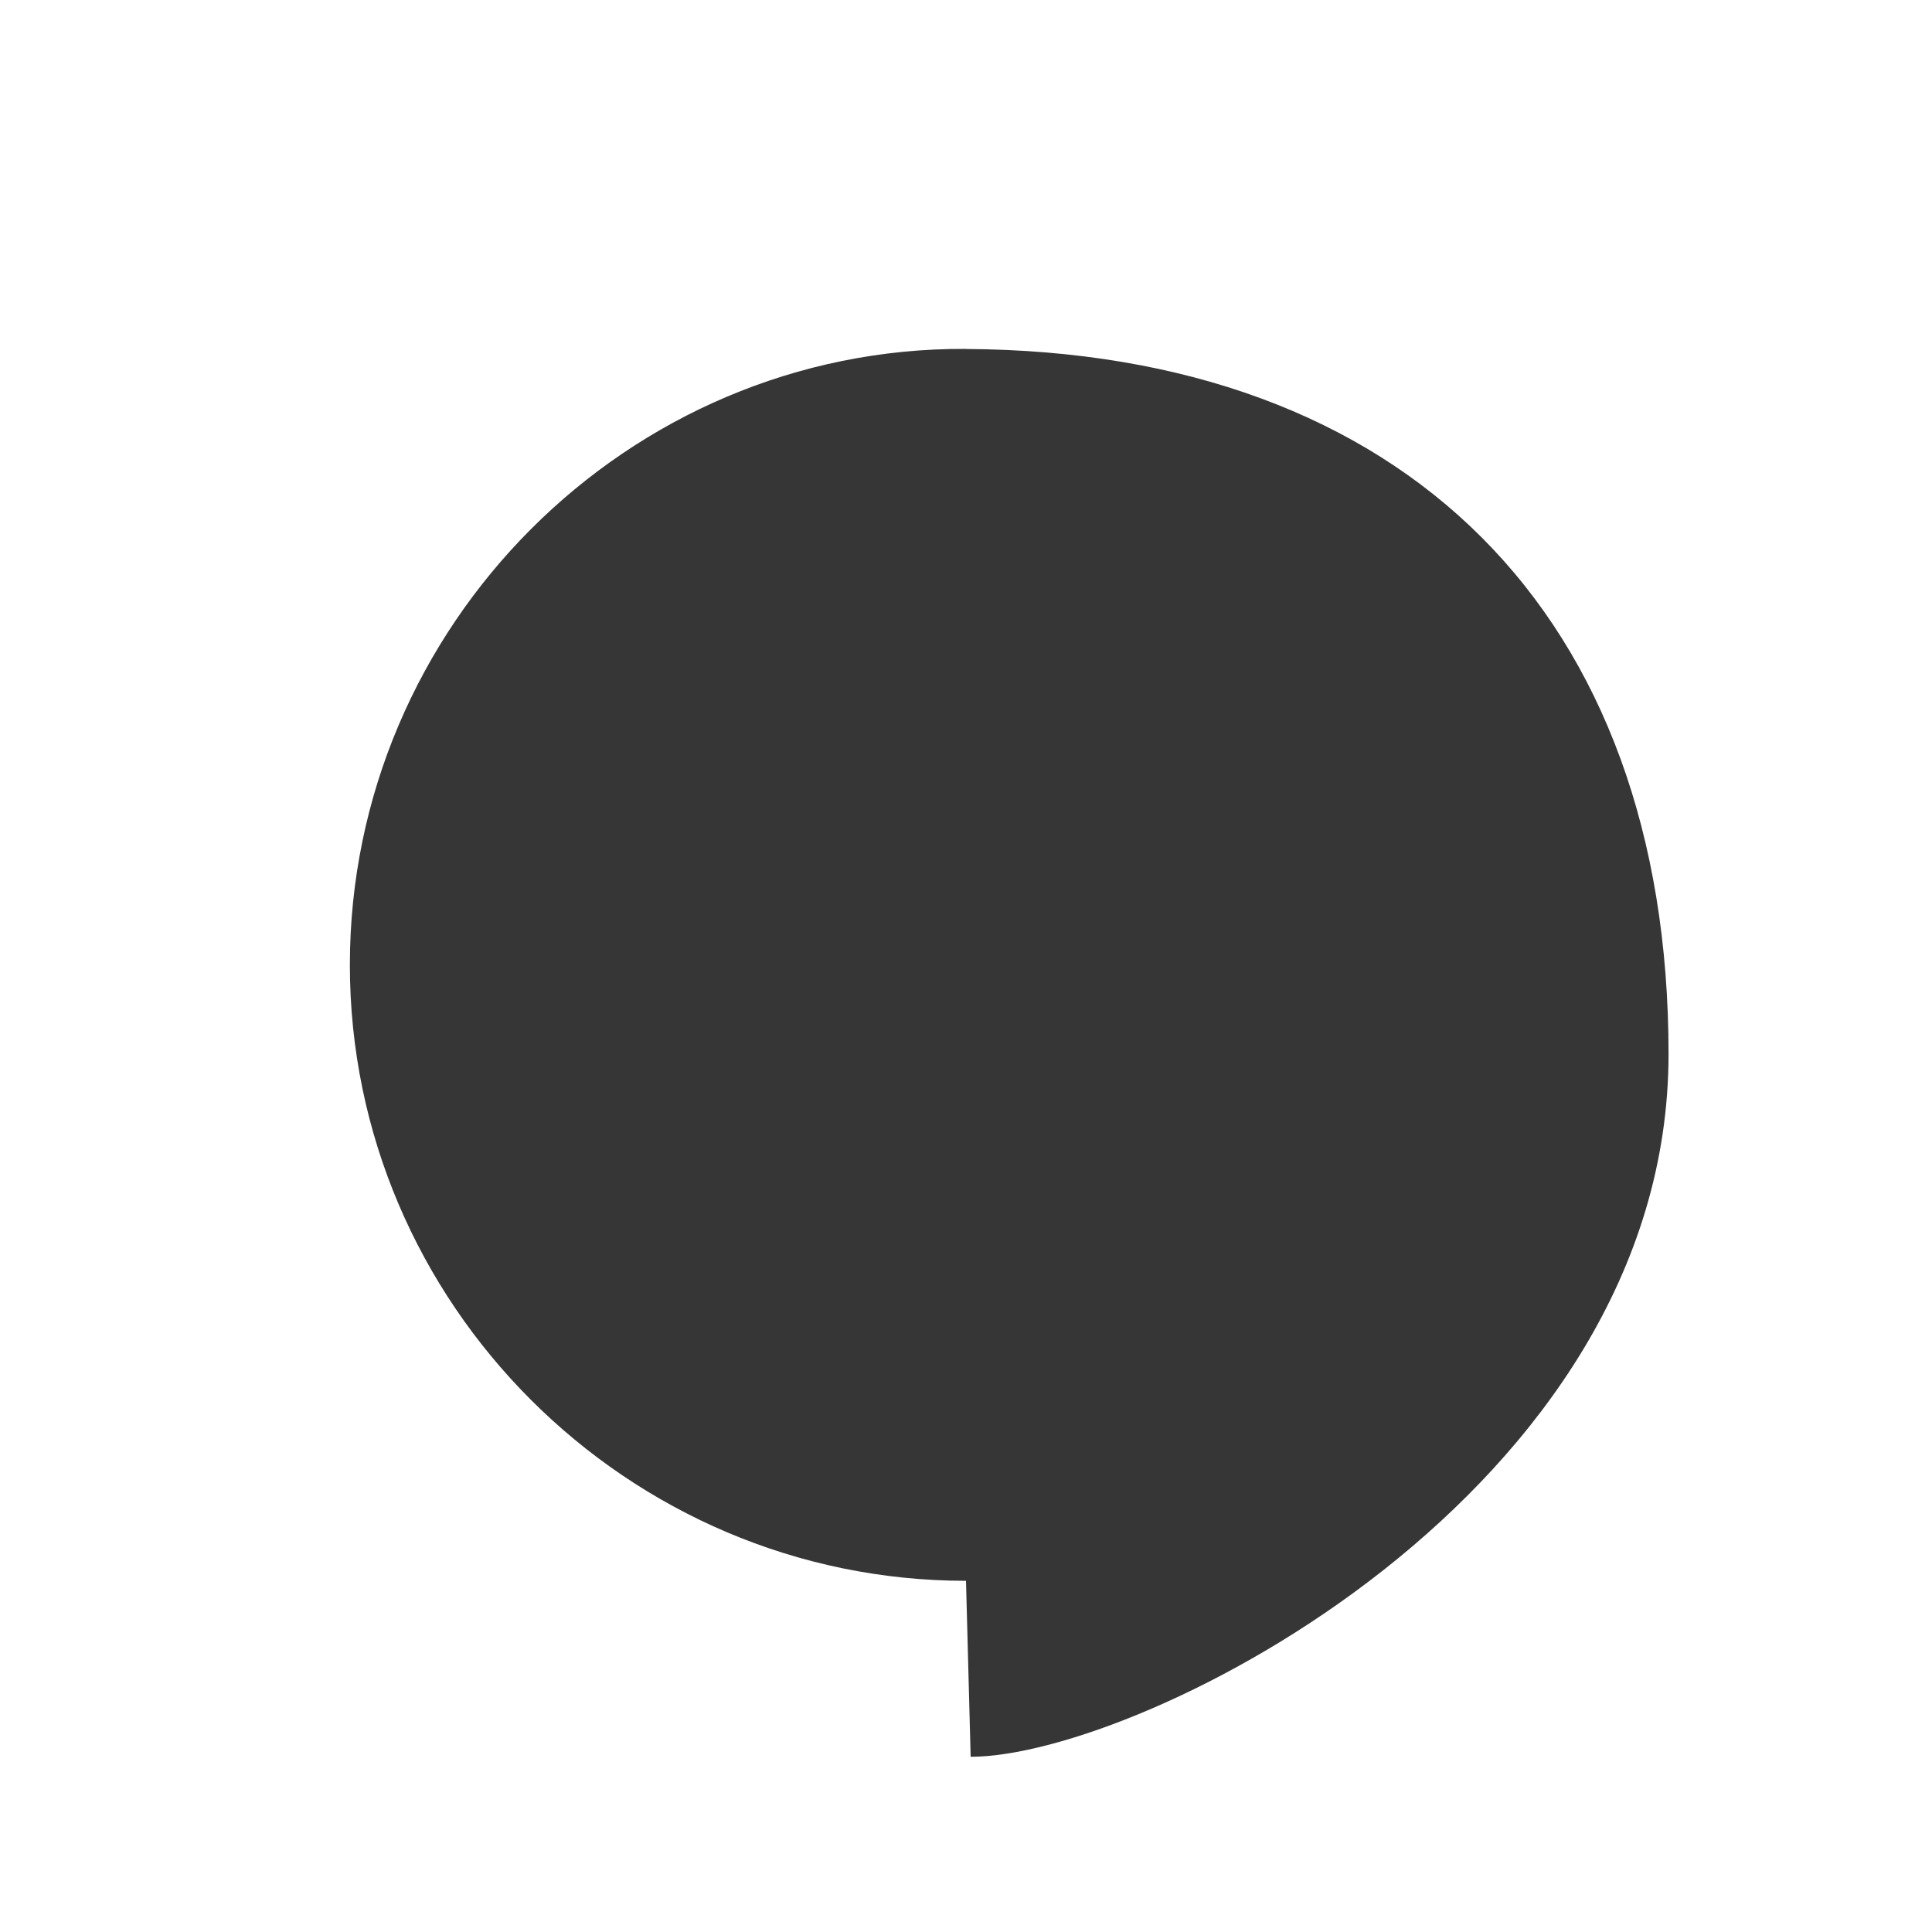
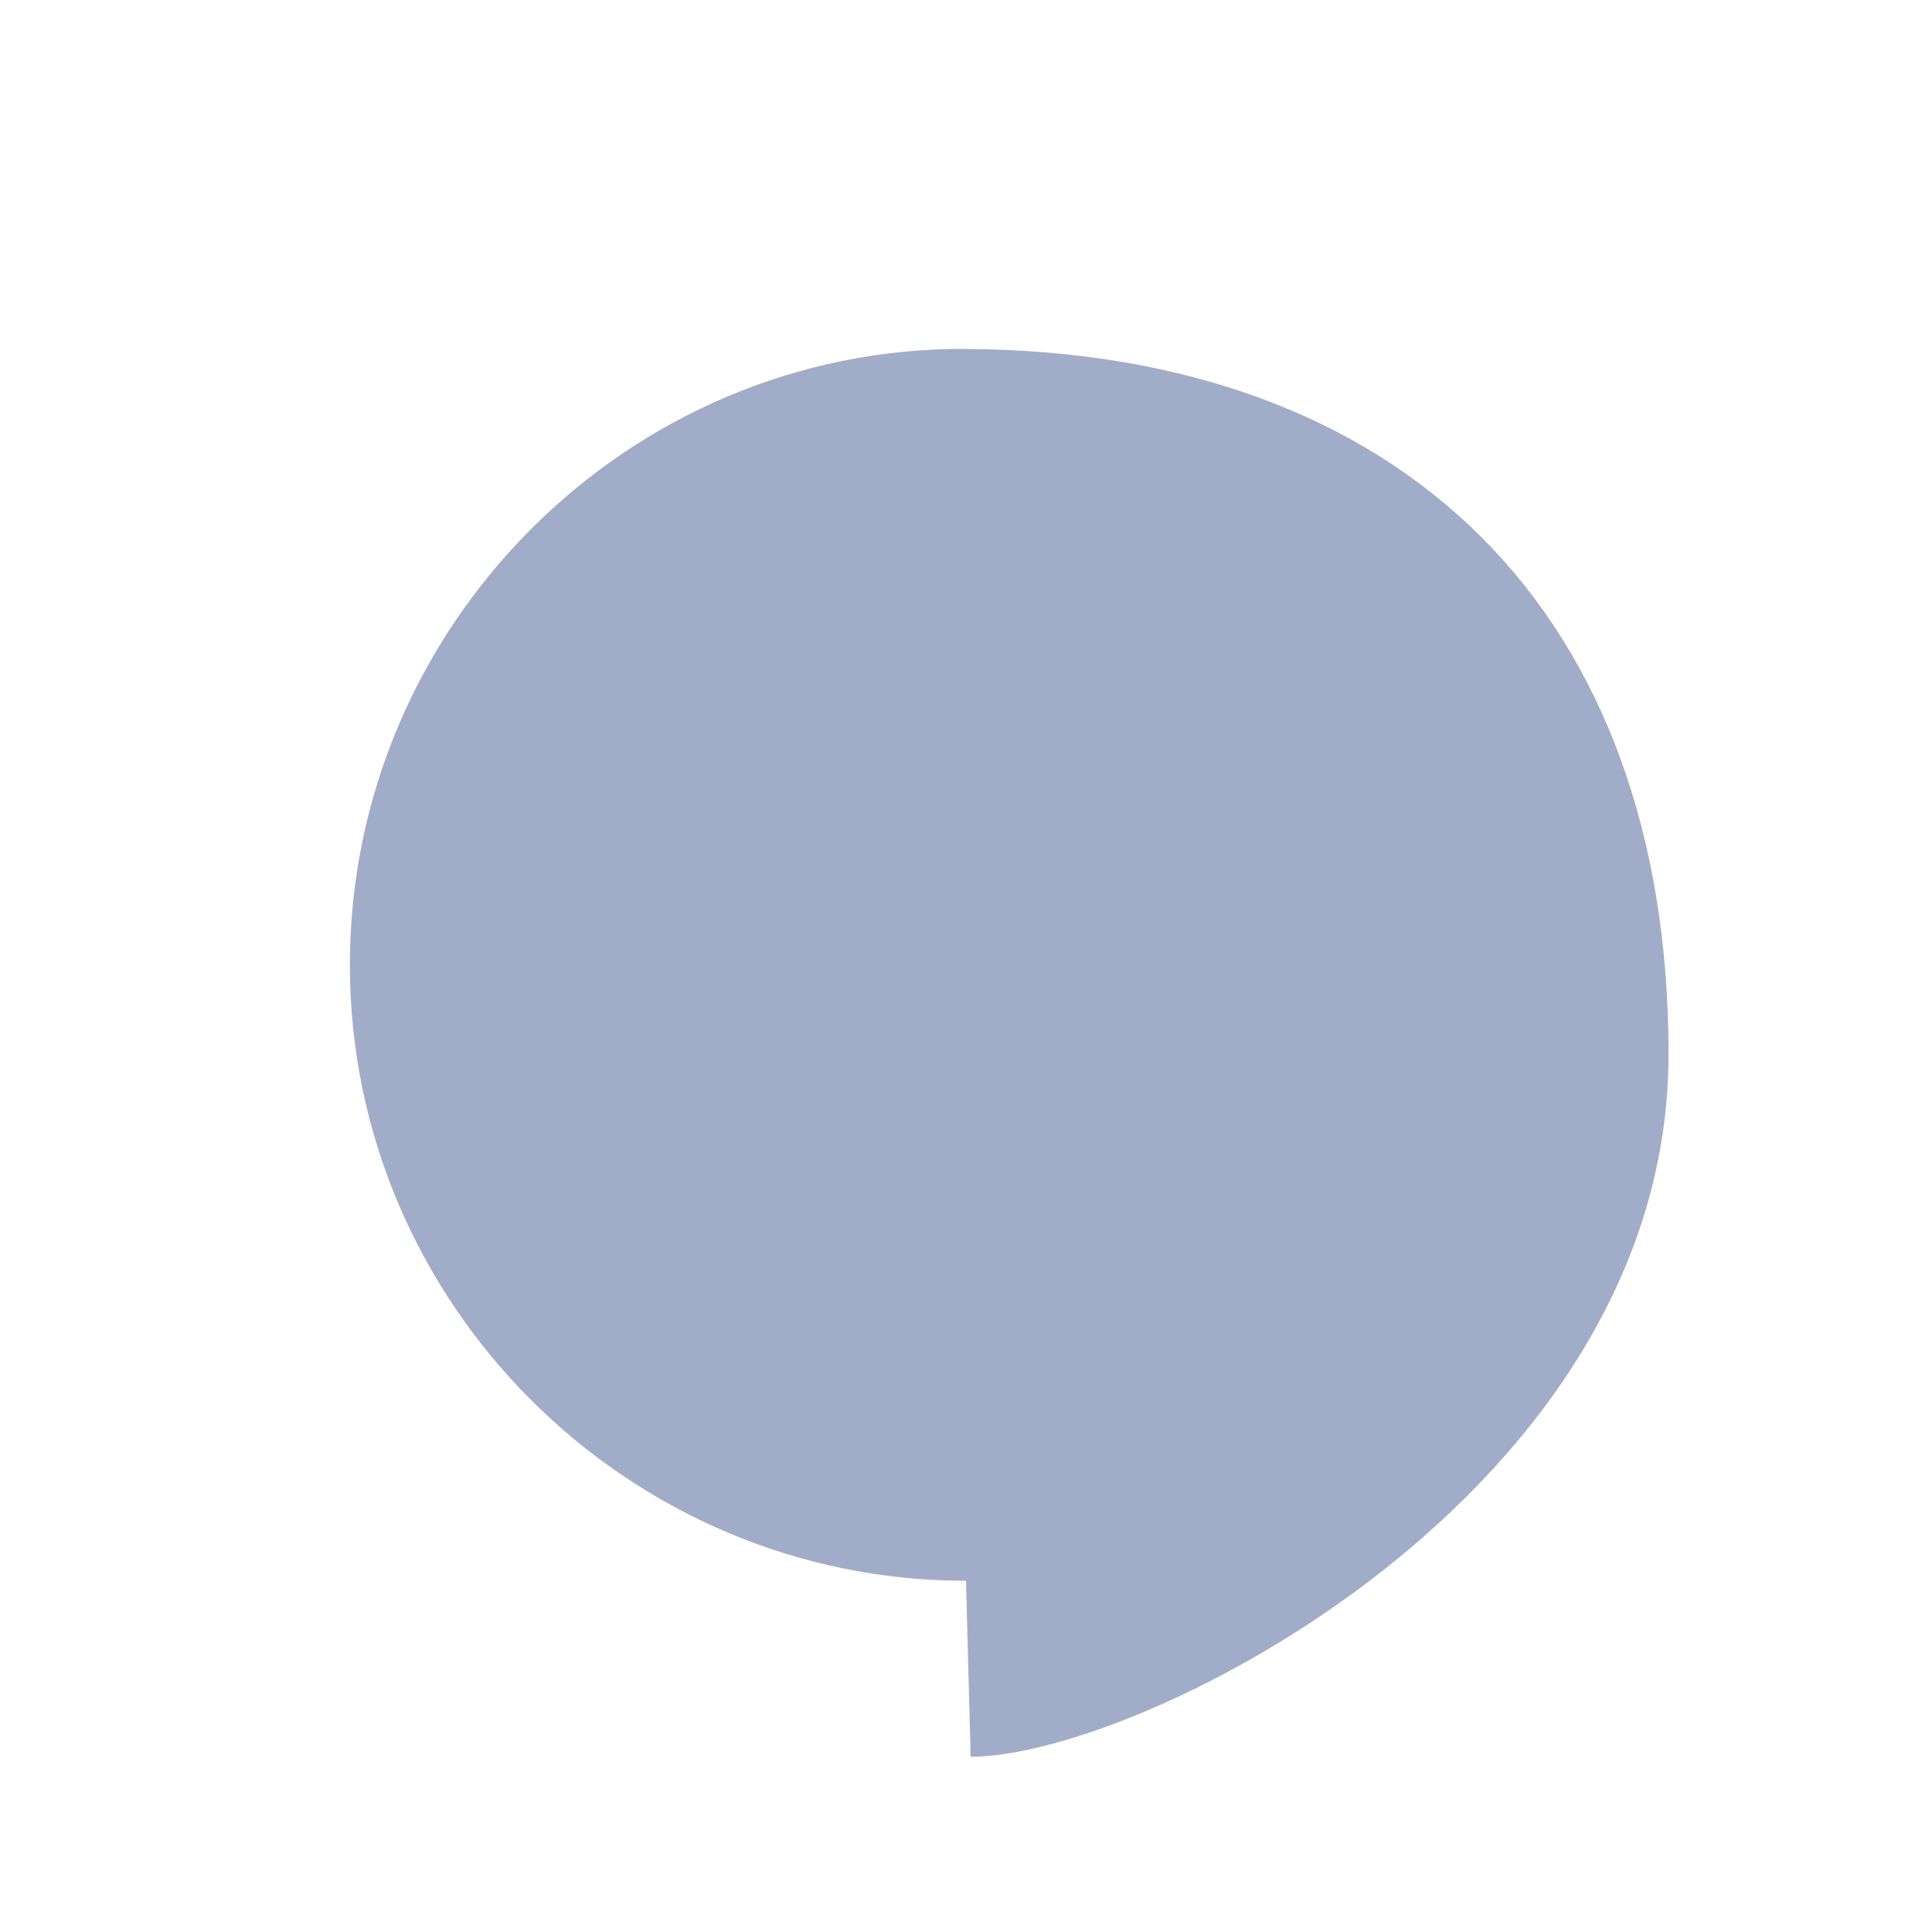
<svg xmlns="http://www.w3.org/2000/svg" id="svg12" viewBox="0 0 22 22" version="1.1" height="22" width="22">
  <defs id="defs3">
-     <style type="text/css" id="current-color-scheme">.ColorScheme-Text { color:#363636; }
+     <style type="text/css" id="current-color-scheme">.ColorScheme-Text { color:#a1adc8; }
  </style>
  </defs>
  <g id="g10" transform="translate(-326 -534.36)">
    <g id="konversation">
      <path id="path5" class="ColorScheme-Text" fill="currentColor" d="m11 3.973c-3.857-0.021-7.016 3.157-7.016 7.014 0 3.857 3.159 7.014 7.016 7.014l0.053 2.004c1.947-0.004 7.947-3.004 7.947-8.004s-3-8-8-8.027z" transform="translate(326 534.36)" />
      <rect id="rect7" fill="none" height="22" width="22" y="534.36" x="326" />
    </g>
  </g>
</svg>
